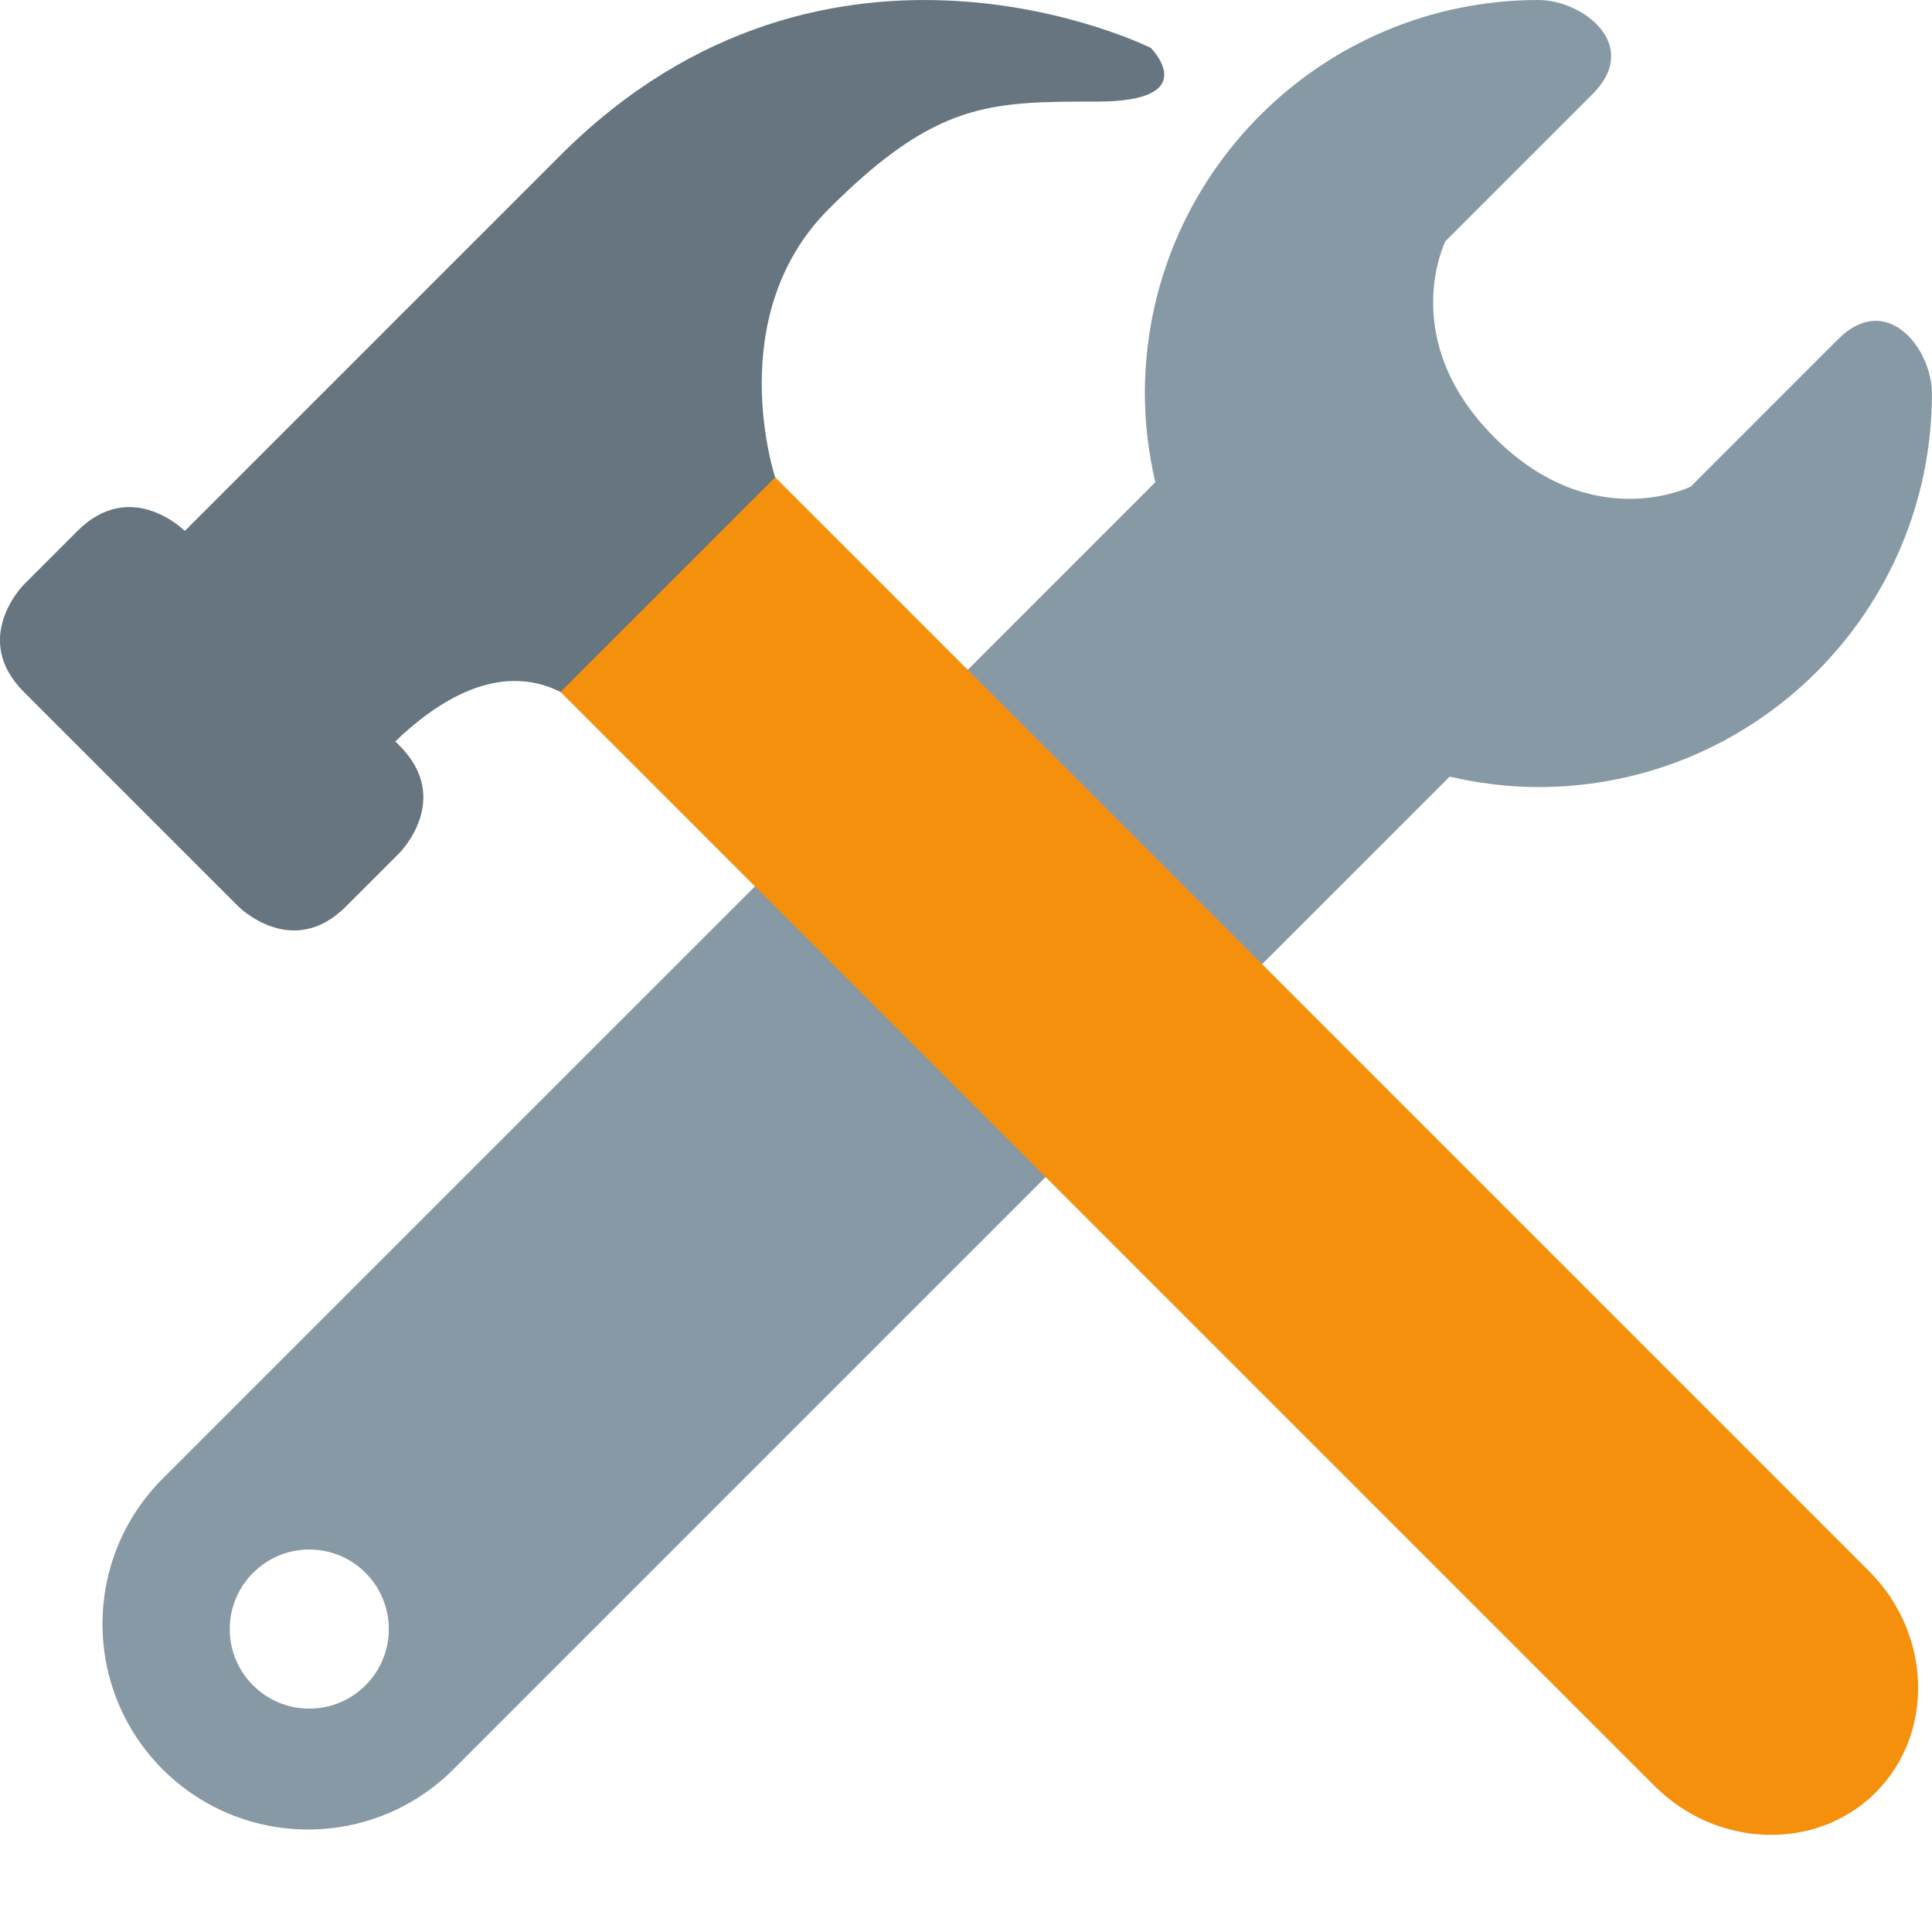
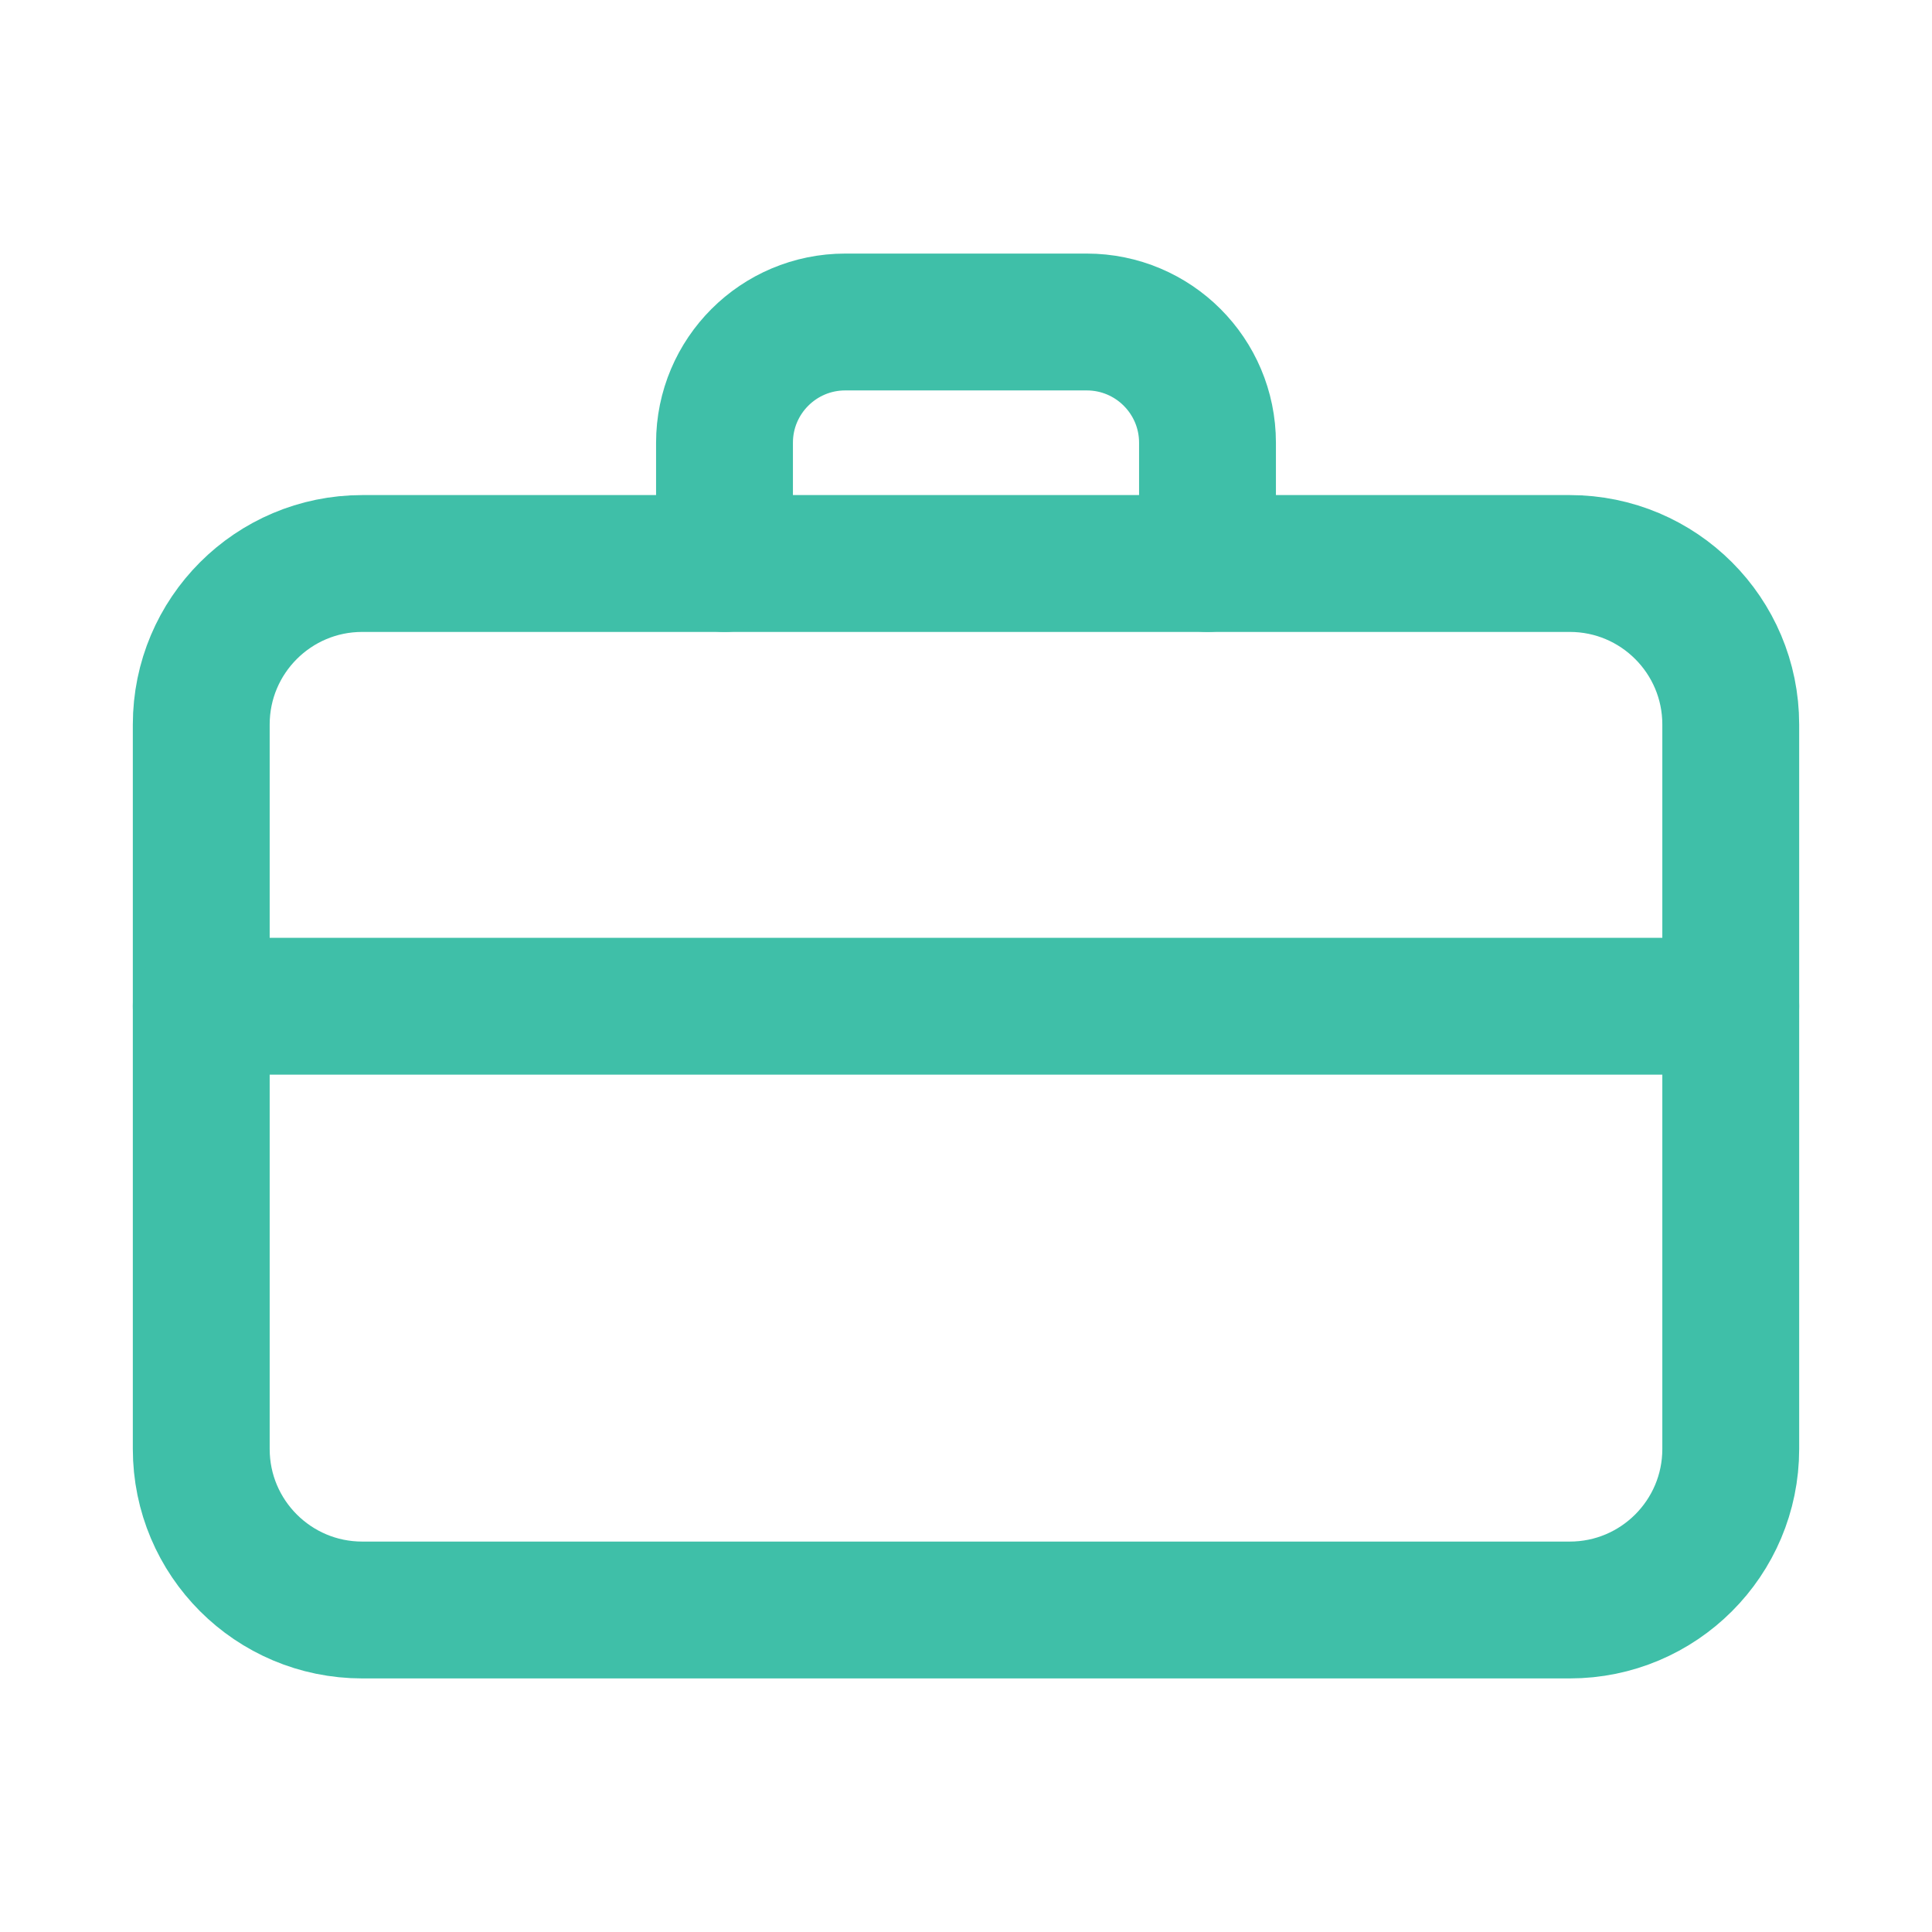
- <svg xmlns="http://www.w3.org/2000/svg" viewBox="0 0 36 36">
-   <path fill="#8899A6" d="M34.247 6.324l-2.742 2.743s-1.829.914-3.657-.915c-1.829-1.828-.915-3.657-.915-3.657l2.743-2.743C30.591.838 29.492 0 28.667 0c-4.051 0-7.334 3.283-7.334 7.333 0 .569.072 1.121.194 1.653l-6.199 6.199 5.485 5.485 6.199-6.198c.533.122 1.084.194 1.654.194 4.05 0 7.333-3.283 7.333-7.333.001-.83-.838-1.923-1.752-1.009zm-19.027 9.04L3.031 27.552c-1.495 1.496-1.495 3.921 0 5.417 1.497 1.495 3.921 1.495 5.417 0l12.187-12.188-5.415-5.417zM5.763 31.838c-.819 0-1.482-.664-1.482-1.482s.664-1.483 1.482-1.483c.819 0 1.482.664 1.482 1.483 0 .818-.663 1.482-1.482 1.482z" />
-   <path fill="#F4900C" d="M30.83 33.279c1.166 1.166 3.022 1.221 4.121.121 1.1-1.1 1.045-2.955-.121-4.121L11.565 6.014c-1.167-1.167-3.021-1.221-4.121-.121-1.1 1.1-1.045 2.955.121 4.121L30.83 33.279z" />
-   <path fill="#66757F" d="M21.444.893s-6-3-11 2l-7 7s-1-1-2 0l-1 1s-1 1 0 2l4 4s1 1 2 0l1-1s1-1 0-2l-.078-.078c.77-.743 1.923-1.5 3.078-.922l4-4s-1-3 1-5 3-2 5-2 1-1 1-1z" />
+ <svg xmlns="http://www.w3.org/2000/svg" viewBox="0 0 24 24" fill="none" stroke="#3fbfa8" stroke-width="1.7" stroke-linecap="round" stroke-linejoin="round">
+   <rect x="2.5" y="7" width="19" height="13" rx="2" />
+   <path d="M9 7V5.5A1.5 1.5 0 0 1 10.5 4h3A1.5 1.5 0 0 1 15 5.5V7" />
+   <path d="M2.5 12.5h19" />
</svg>
